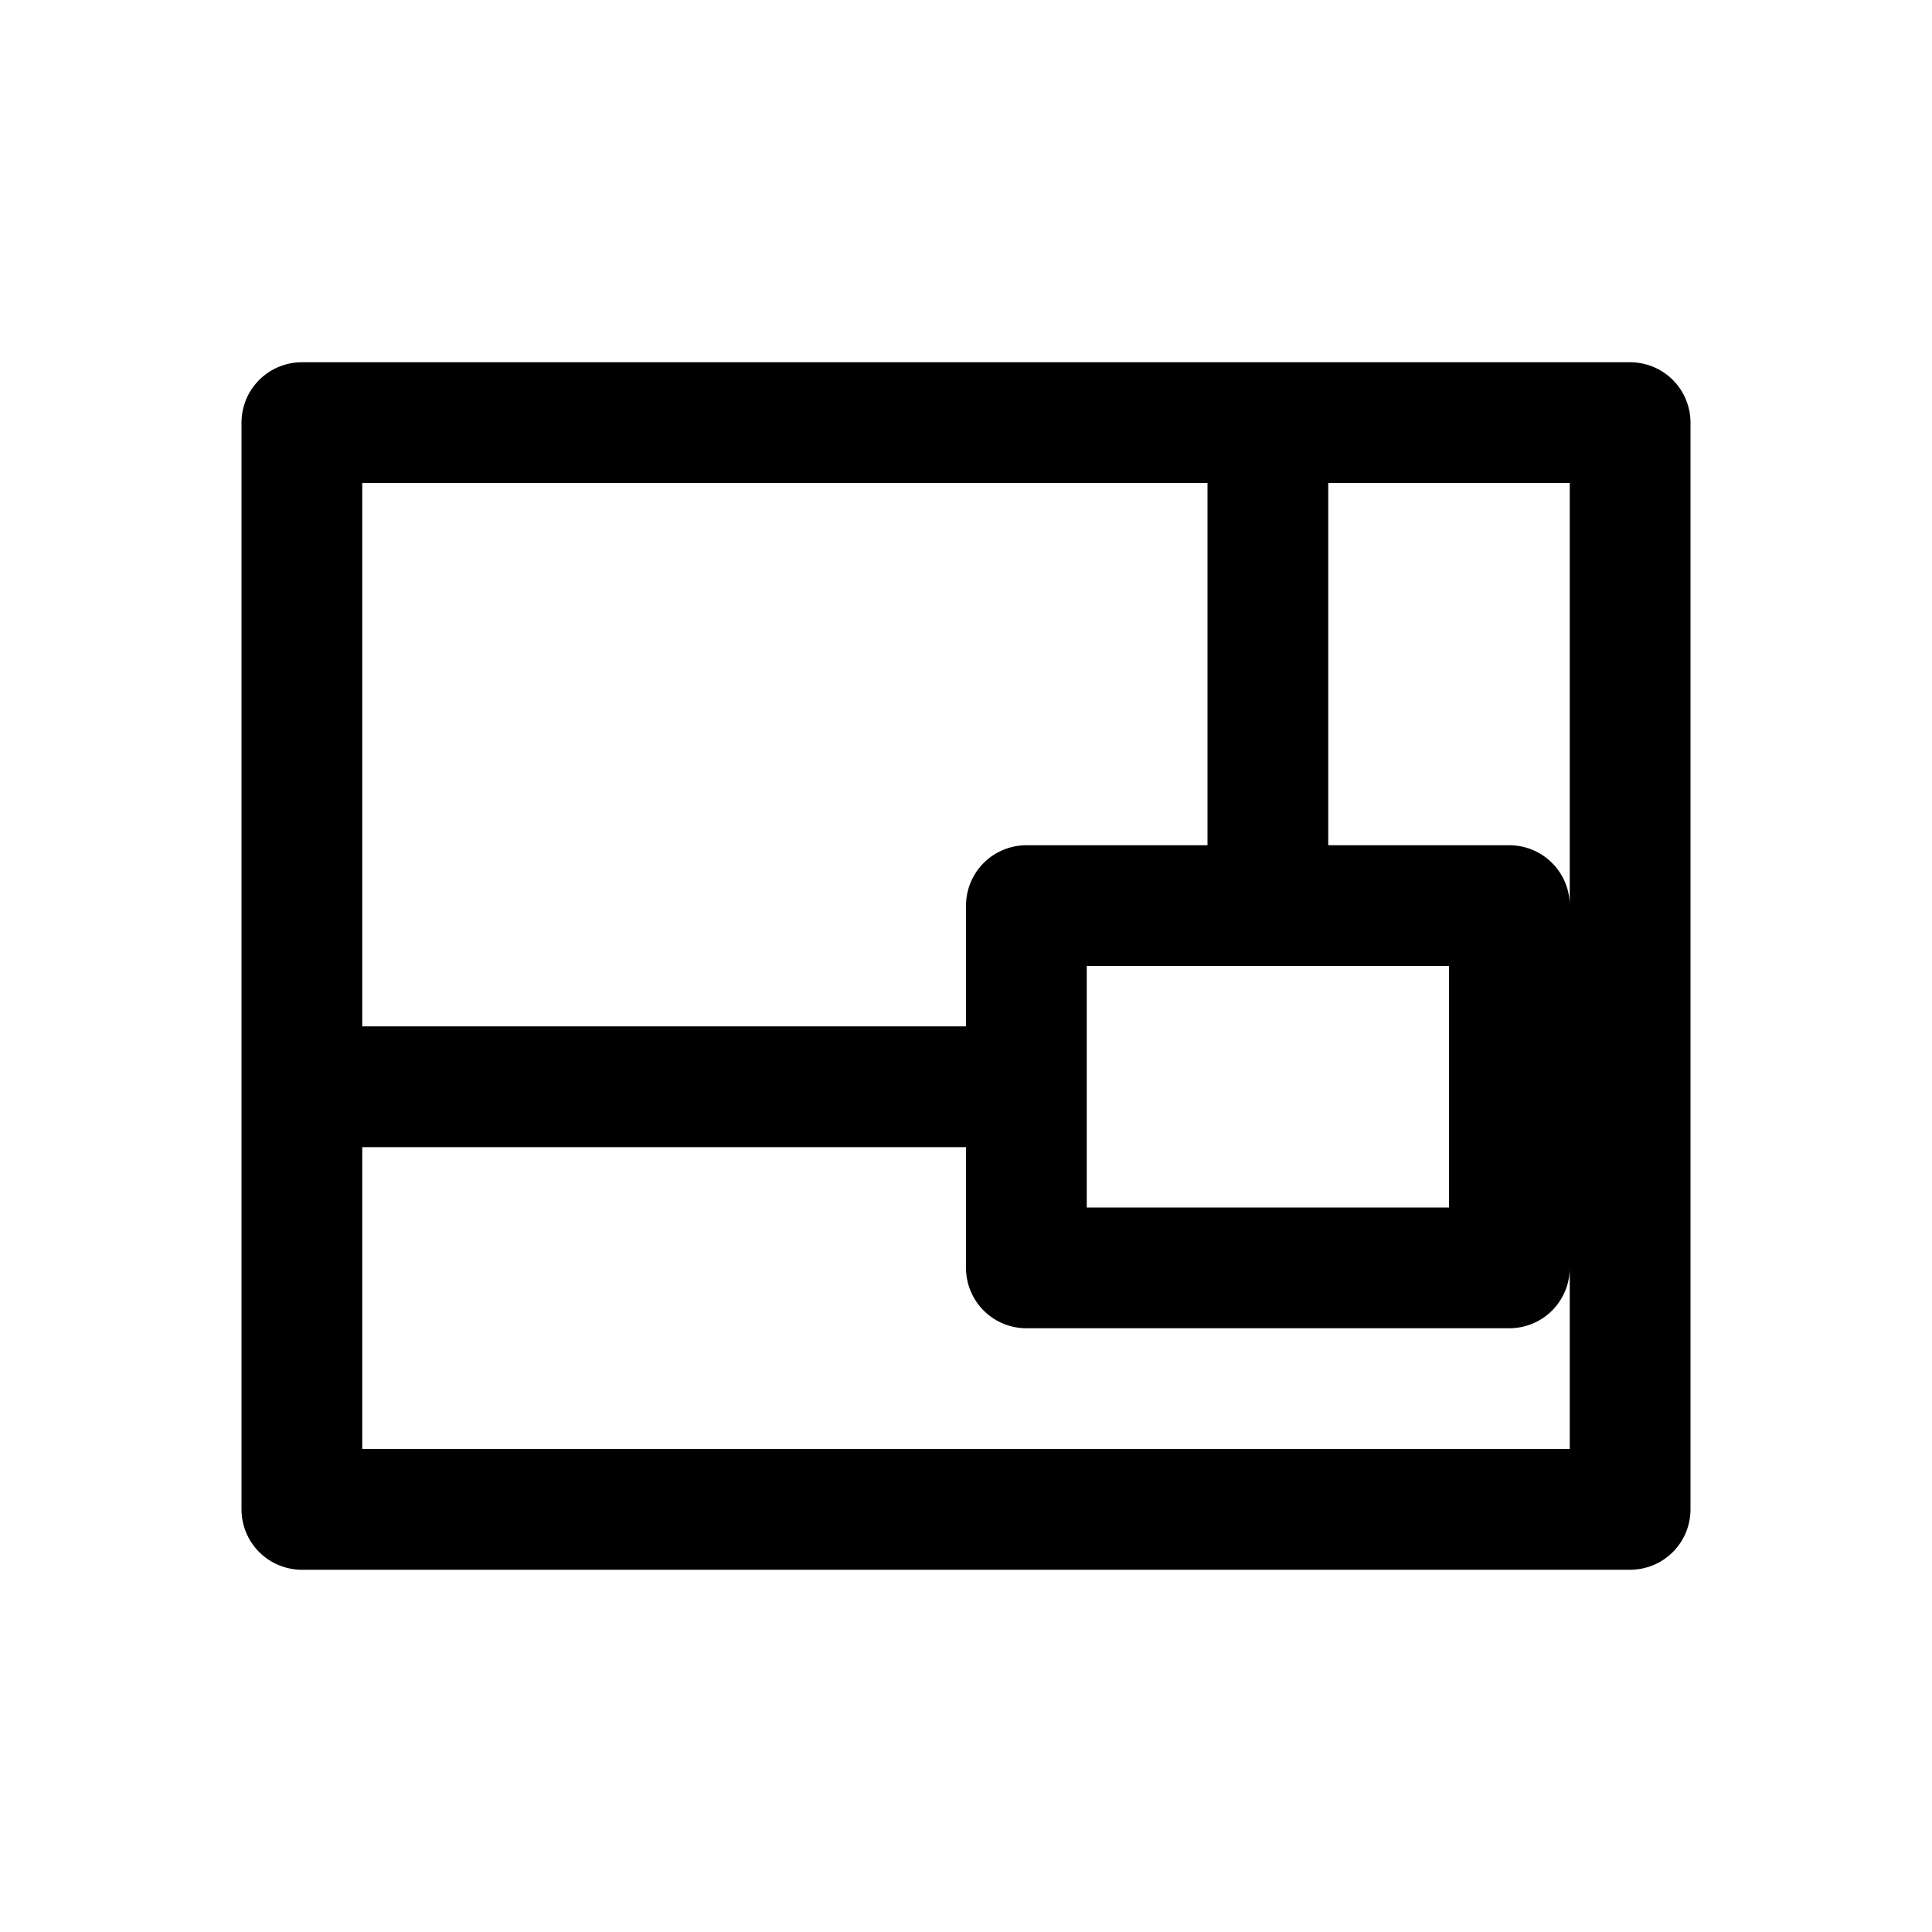
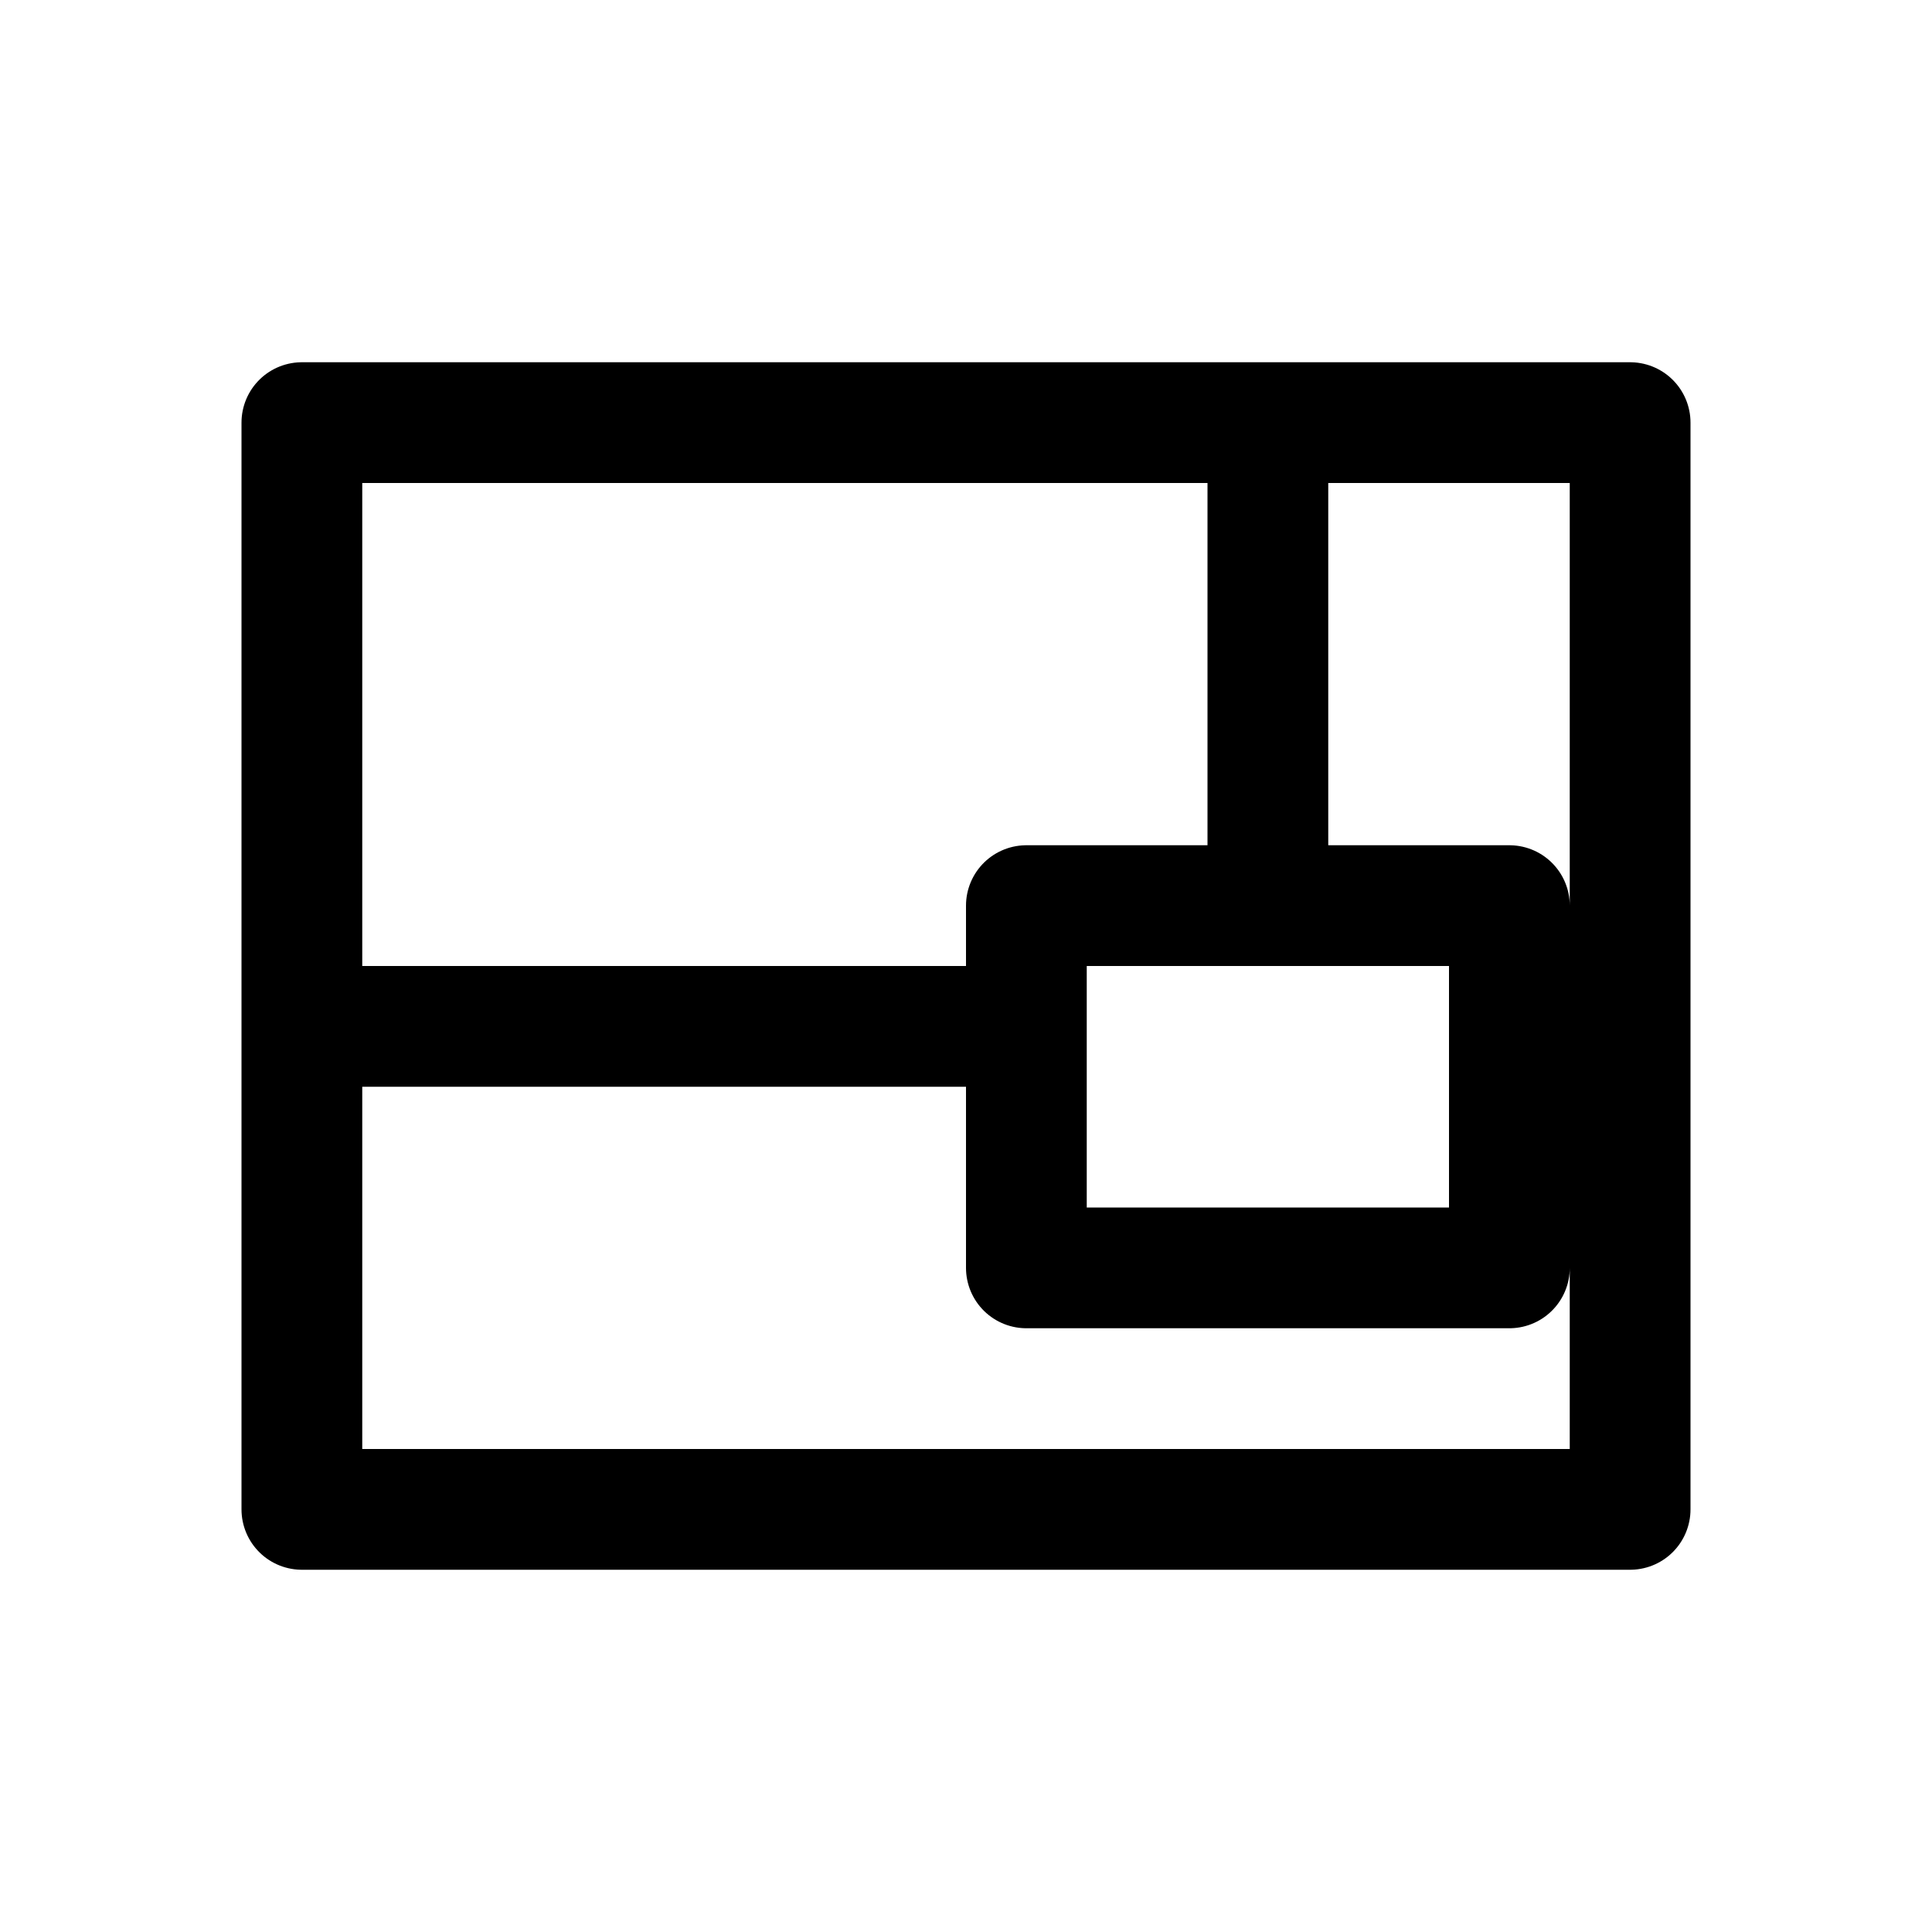
<svg xmlns="http://www.w3.org/2000/svg" viewBox="0 0 16 16" fill="none" stroke="currentColor" stroke-width="1" stroke-linecap="round" stroke-linejoin="round">
-   <path d="M2.5 3.5H13.5V12.5H2.5ZM8.5 7.5H12.5V10.5H8.5ZM8.5 9H2.5M10.5 7.5V3.5" />
+   <path d="M2.5 3.5H13.5V12.5H2.5ZM8.5 7.5H12.5V10.5H8.5ZM8.5 8.5H2.5M10.5 7.5V3.5" />
</svg>
